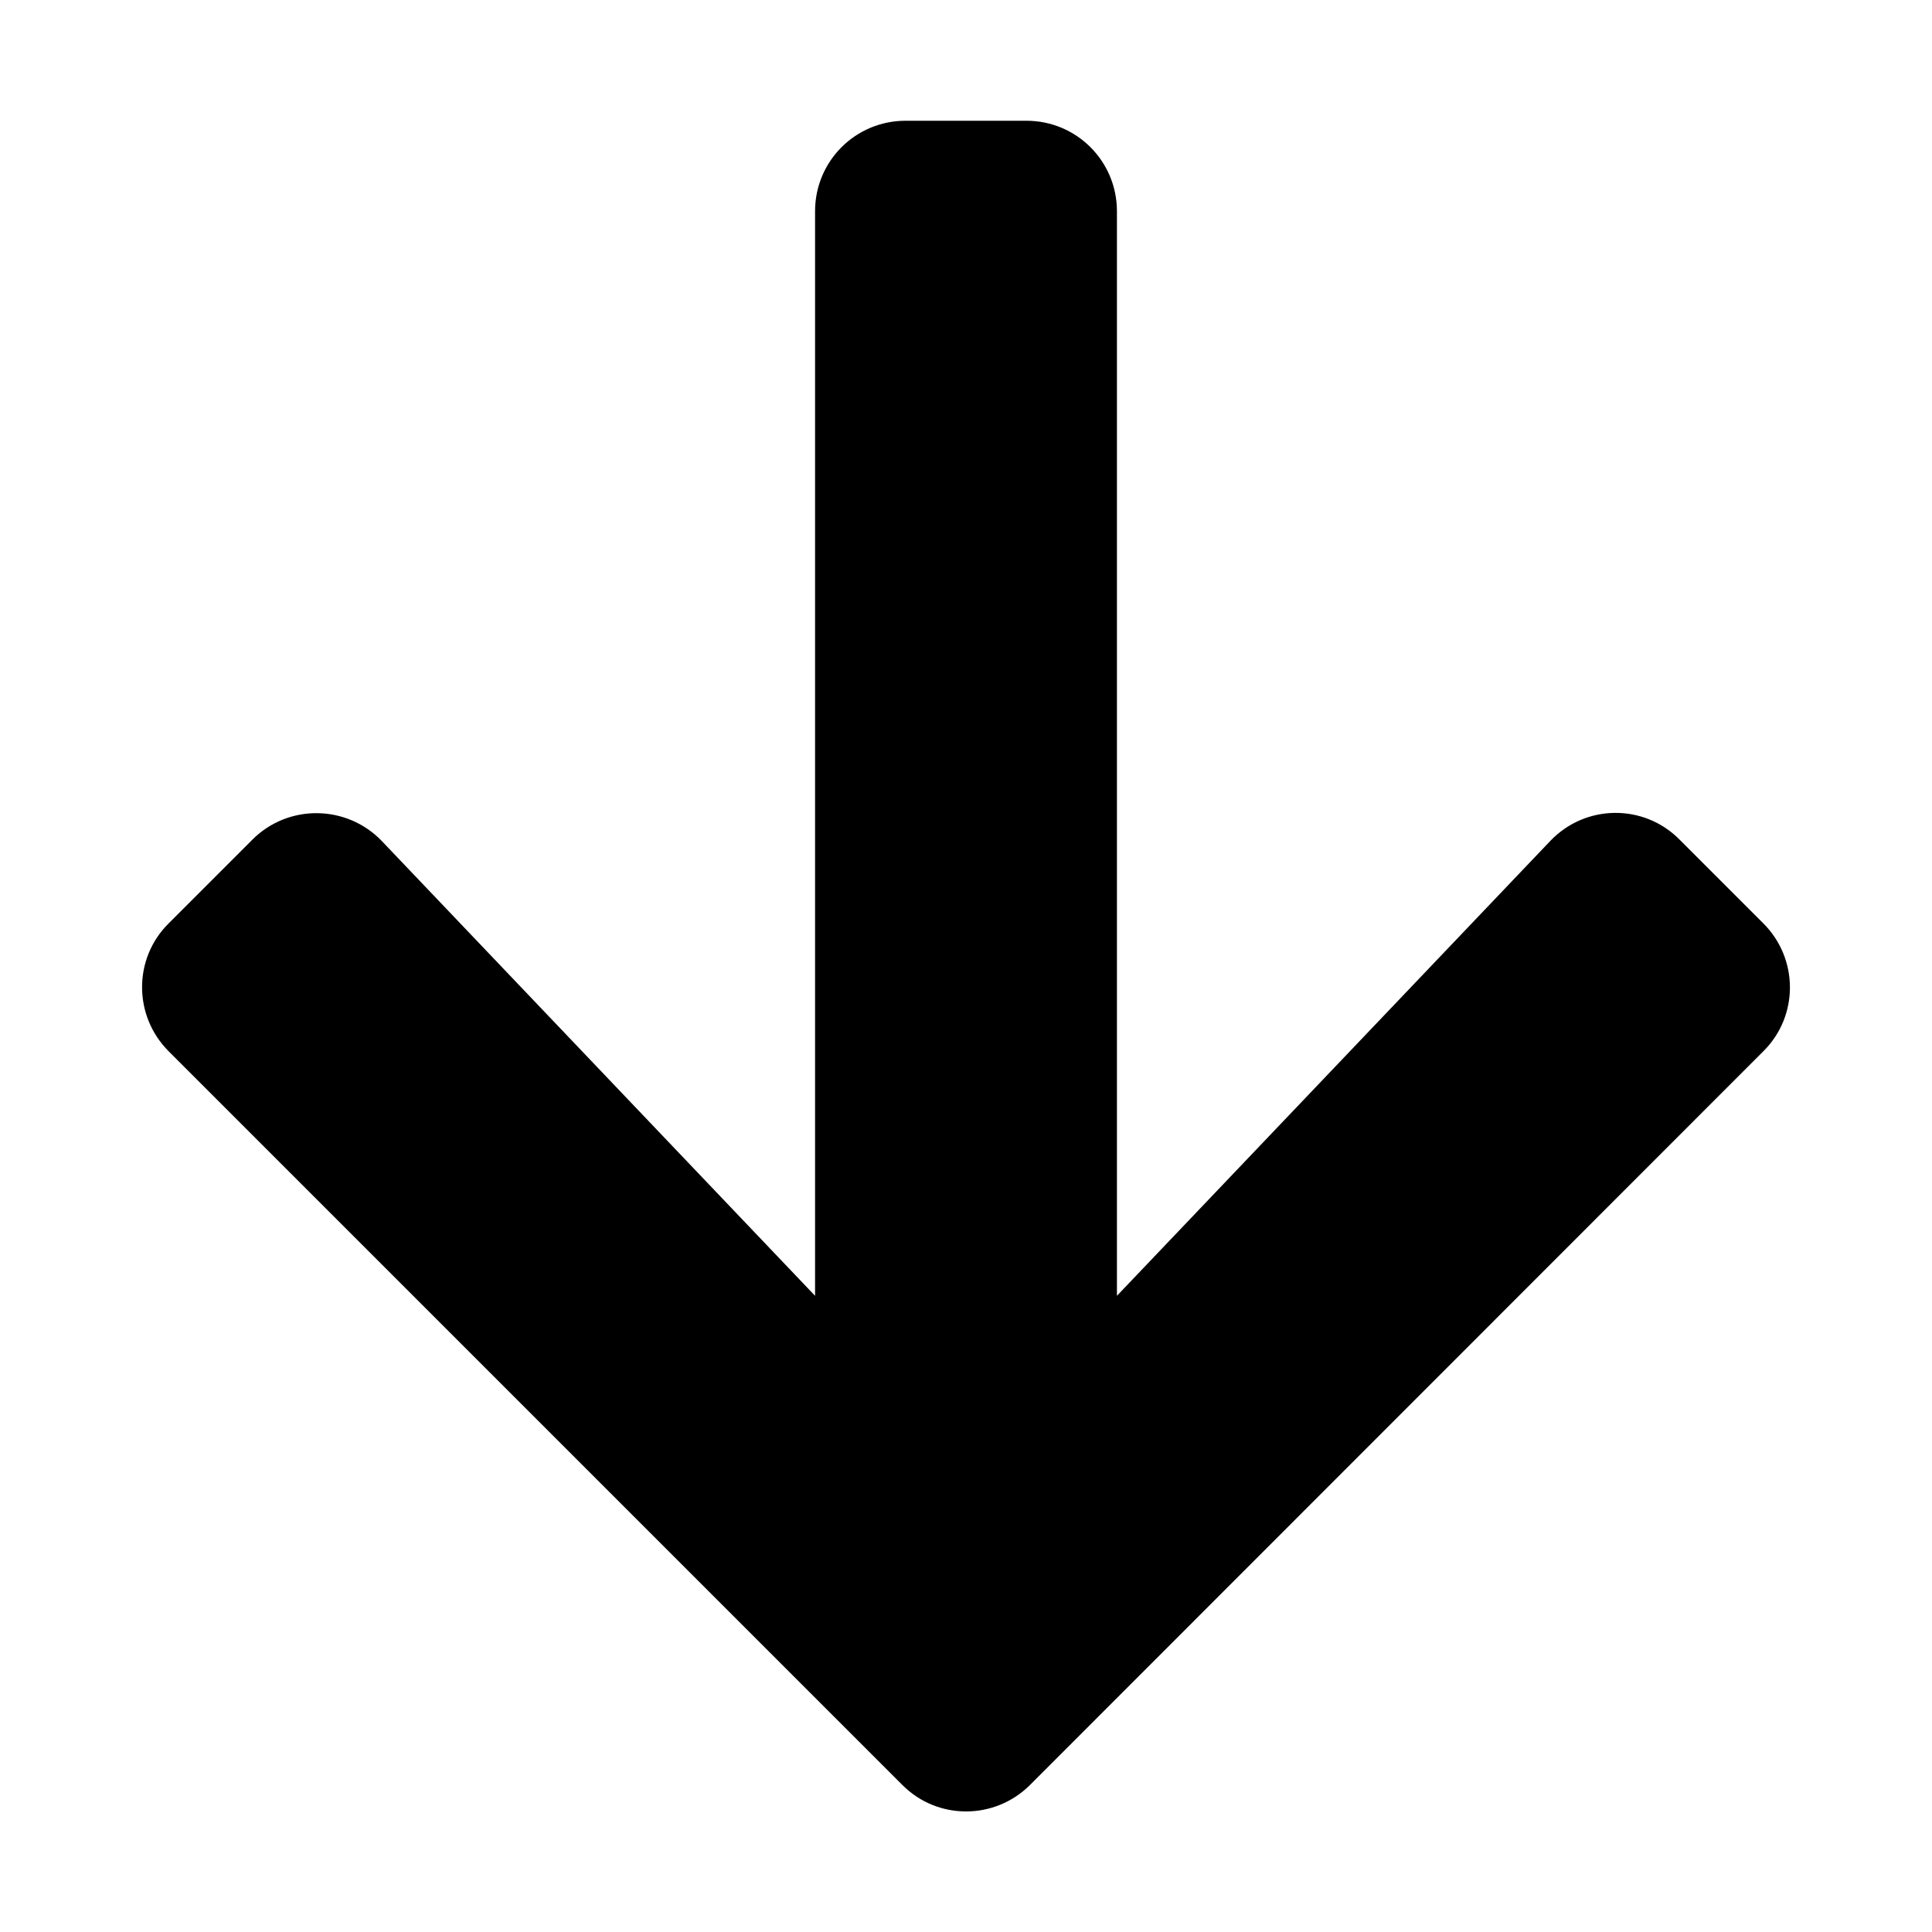
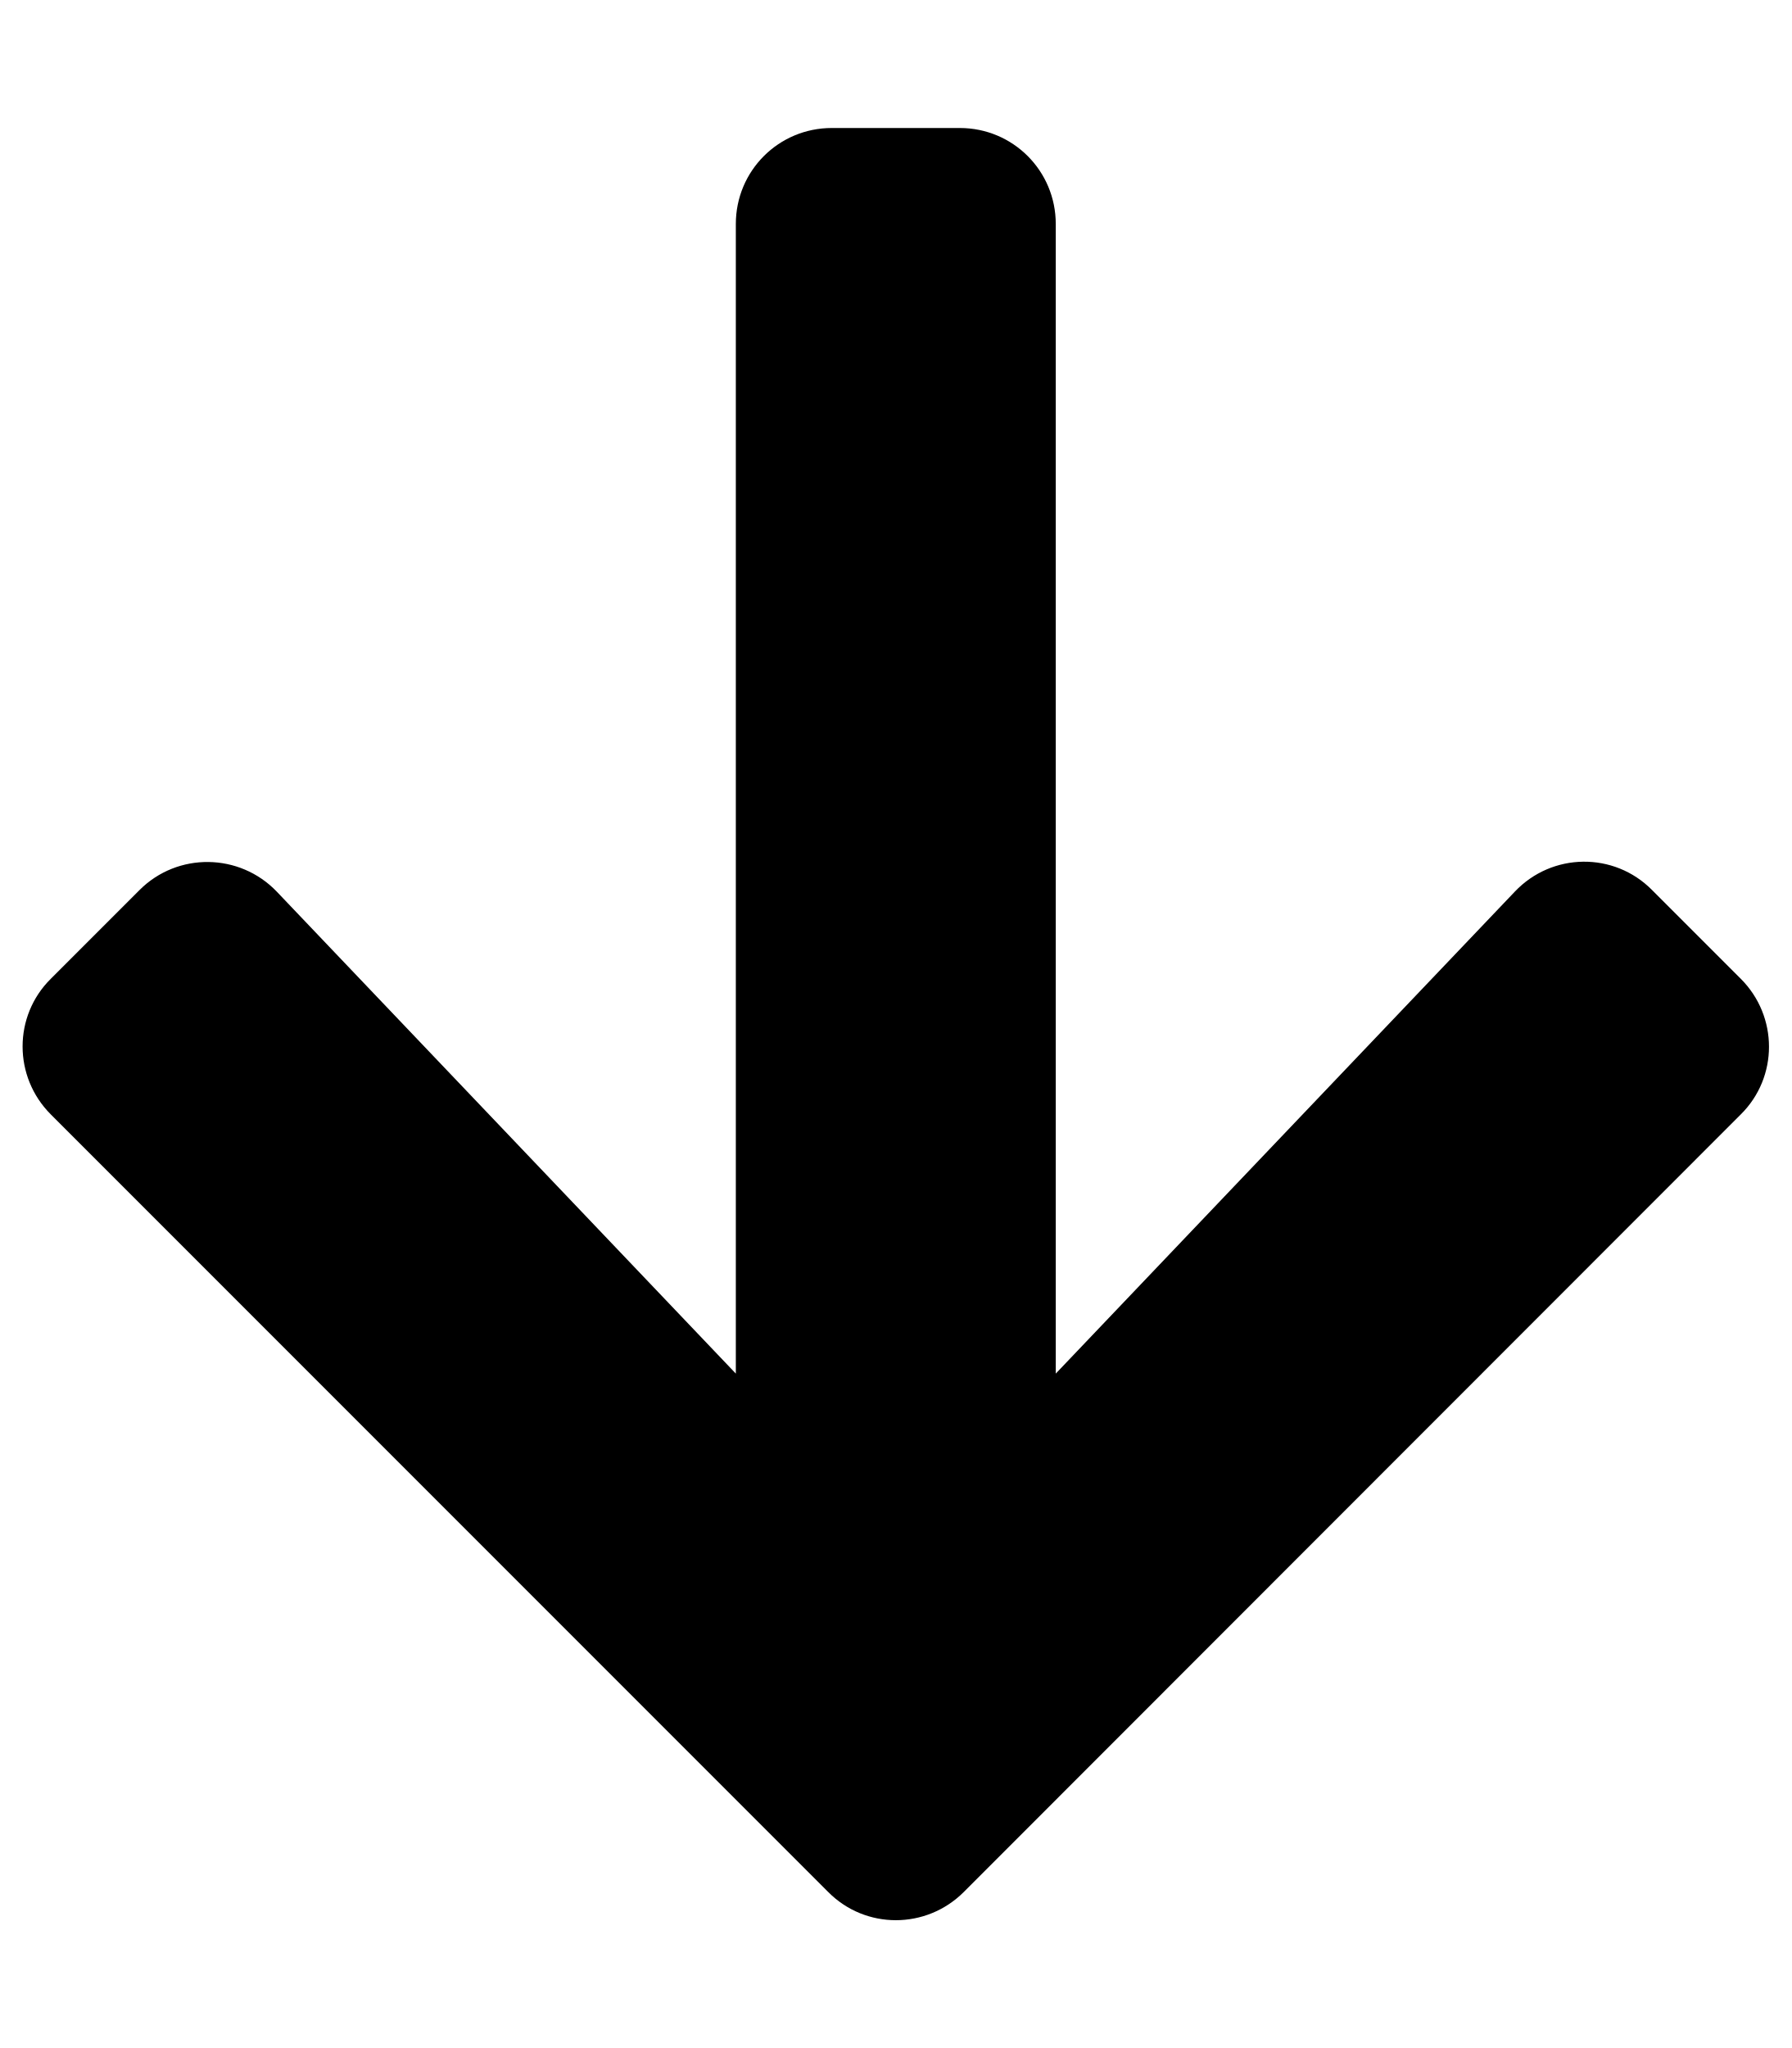
- <svg xmlns="http://www.w3.org/2000/svg" style="width:24px;height:24px" viewBox="0 0 448 512">
+ <svg xmlns="http://www.w3.org/2000/svg" viewBox="0 0 448 512">
  <path d="M413.1 222.5l22.2 22.2c9.4 9.4 9.4 24.6 0 33.9L241 473c-9.4 9.4-24.6 9.4-33.9 0L12.7 278.6c-9.4-9.4-9.4-24.6 0-33.9l22.2-22.2c9.5-9.5 25-9.3 34.3.4L184 343.4V56c0-13.3 10.7-24 24-24h32c13.3 0 24 10.7 24 24v287.4l114.8-120.5c9.3-9.8 24.8-10 34.3-.4z" />
</svg>
